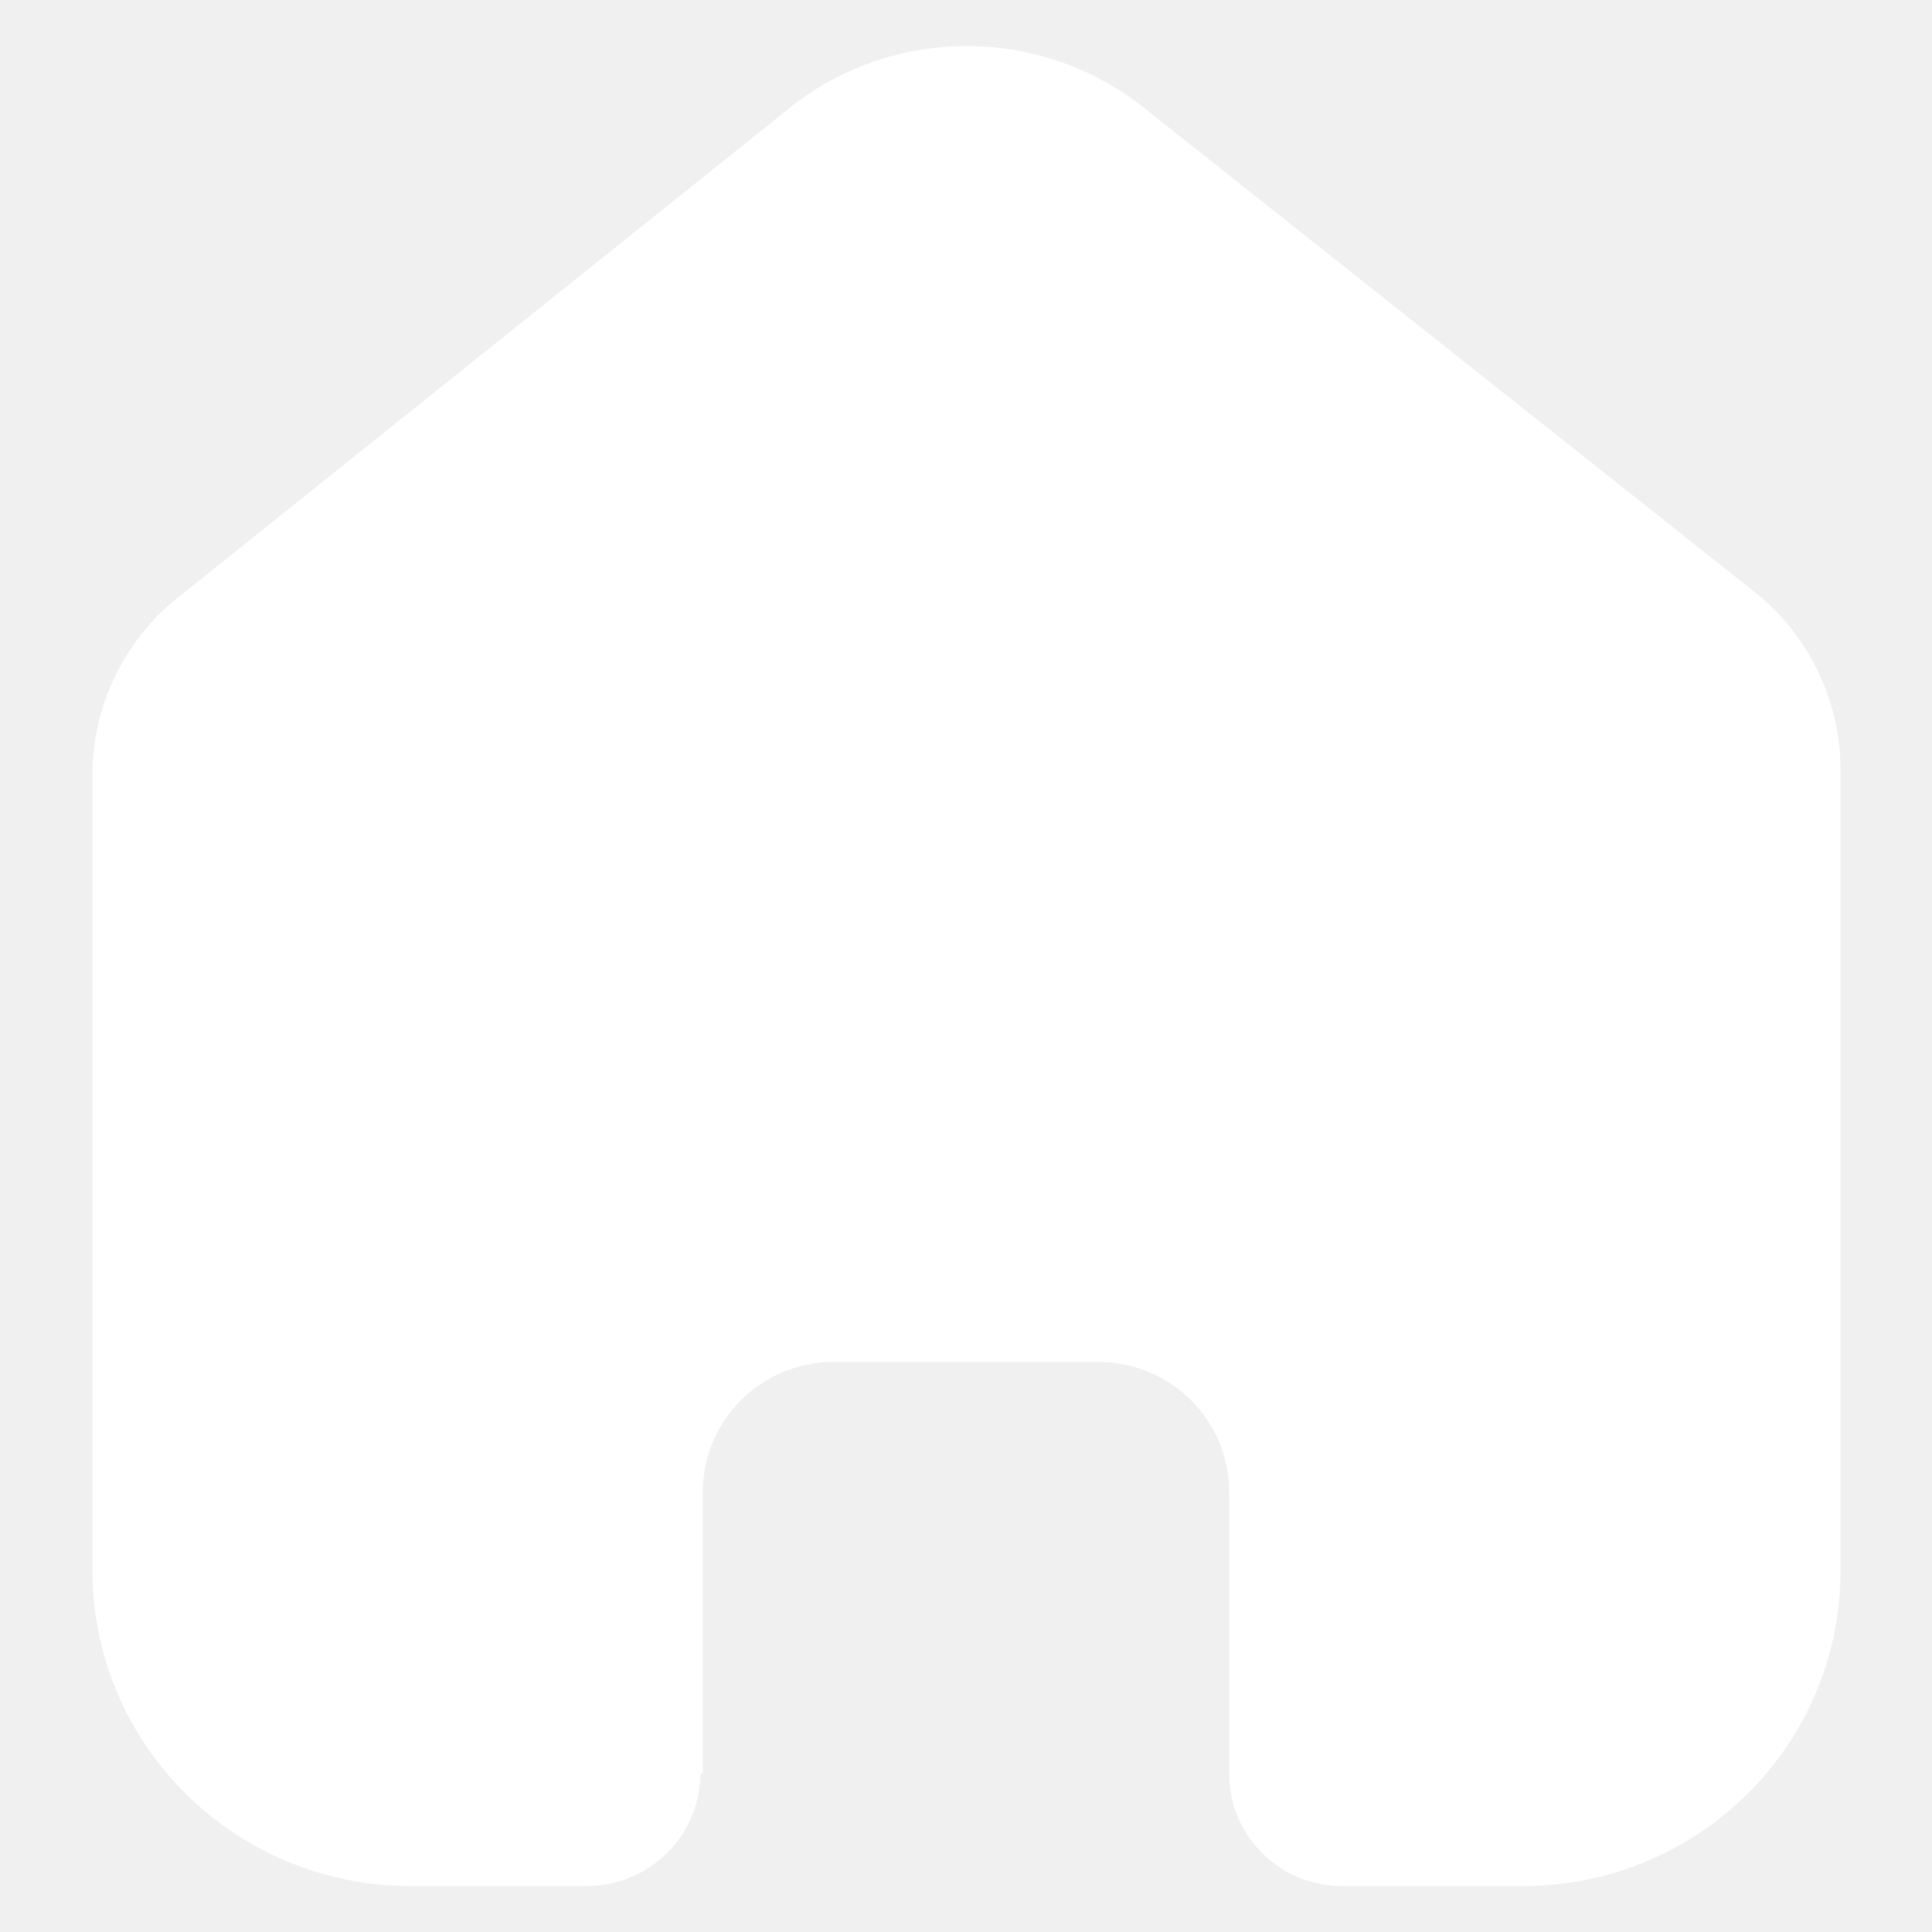
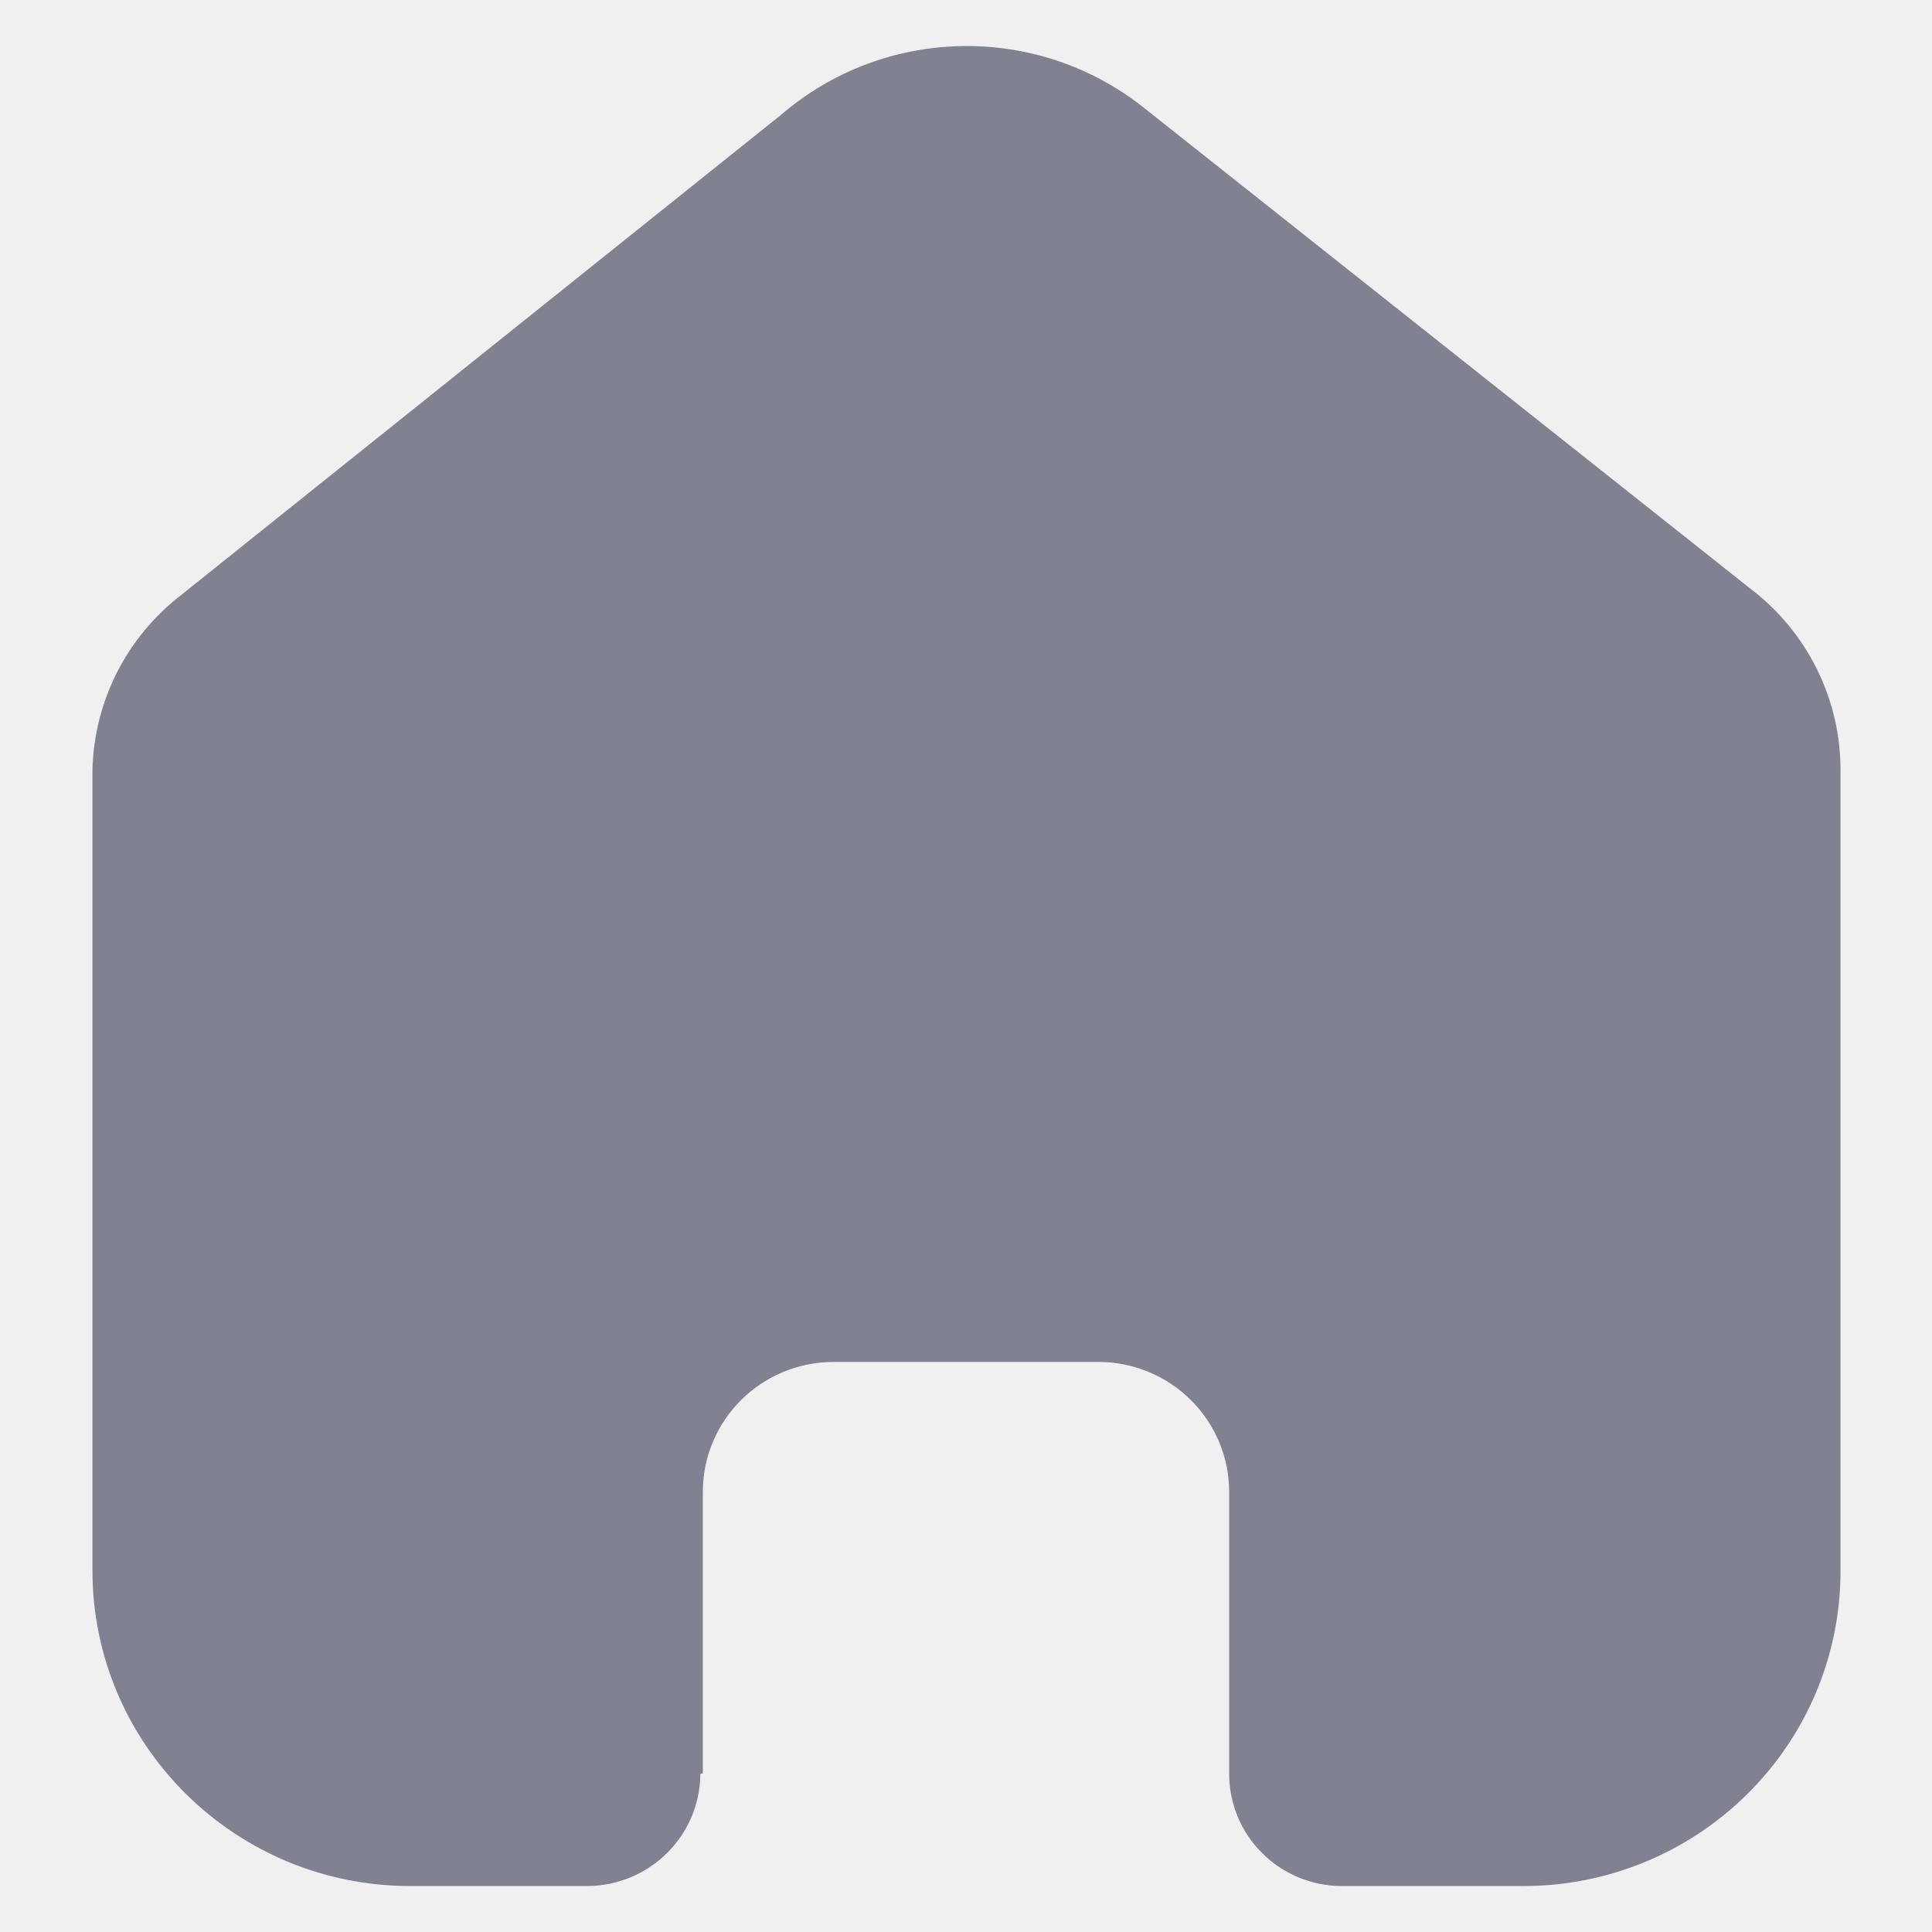
- <svg xmlns="http://www.w3.org/2000/svg" width="14" height="14" viewBox="0 0 14 14" fill="none">
-   <path d="M5.093 12.849V10.811C5.093 10.29 5.518 9.869 6.042 9.869L7.958 9.869C8.21 9.869 8.451 9.968 8.629 10.145C8.807 10.321 8.907 10.561 8.907 10.811V12.849C8.906 13.066 8.991 13.274 9.145 13.427C9.298 13.581 9.507 13.667 9.725 13.667H11.033C11.643 13.669 12.229 13.429 12.661 13.001C13.094 12.573 13.337 11.992 13.337 11.386V5.578C13.337 5.089 13.118 4.624 12.74 4.31L8.293 0.784C7.519 0.166 6.411 0.186 5.66 0.832L1.315 4.31C0.918 4.615 0.682 5.081 0.67 5.578V11.38C0.67 12.643 1.702 13.667 2.974 13.667H4.251C4.704 13.667 5.072 13.305 5.075 12.855L5.093 12.849Z" fill="white" />
+ <svg xmlns="http://www.w3.org/2000/svg" width="14" height="14" viewBox="0 0 14 14" fill="#808191">
+   <path d="M5.093 12.849V10.811C5.093 10.29 5.518 9.869 6.042 9.869L7.958 9.869C8.21 9.869 8.451 9.968 8.629 10.145C8.807 10.321 8.907 10.561 8.907 10.811V12.849C8.906 13.066 8.991 13.274 9.145 13.427C9.298 13.581 9.507 13.667 9.725 13.667H11.033C11.643 13.669 12.229 13.429 12.661 13.001C13.094 12.573 13.337 11.992 13.337 11.386V5.578C13.337 5.089 13.118 4.624 12.74 4.31L8.293 0.784C7.519 0.166 6.411 0.186 5.66 0.832L1.315 4.31C0.918 4.615 0.682 5.081 0.67 5.578V11.38C0.67 12.643 1.702 13.667 2.974 13.667H4.251C4.704 13.667 5.072 13.305 5.075 12.855L5.093 12.849Z" fill="#808191" />
</svg>
